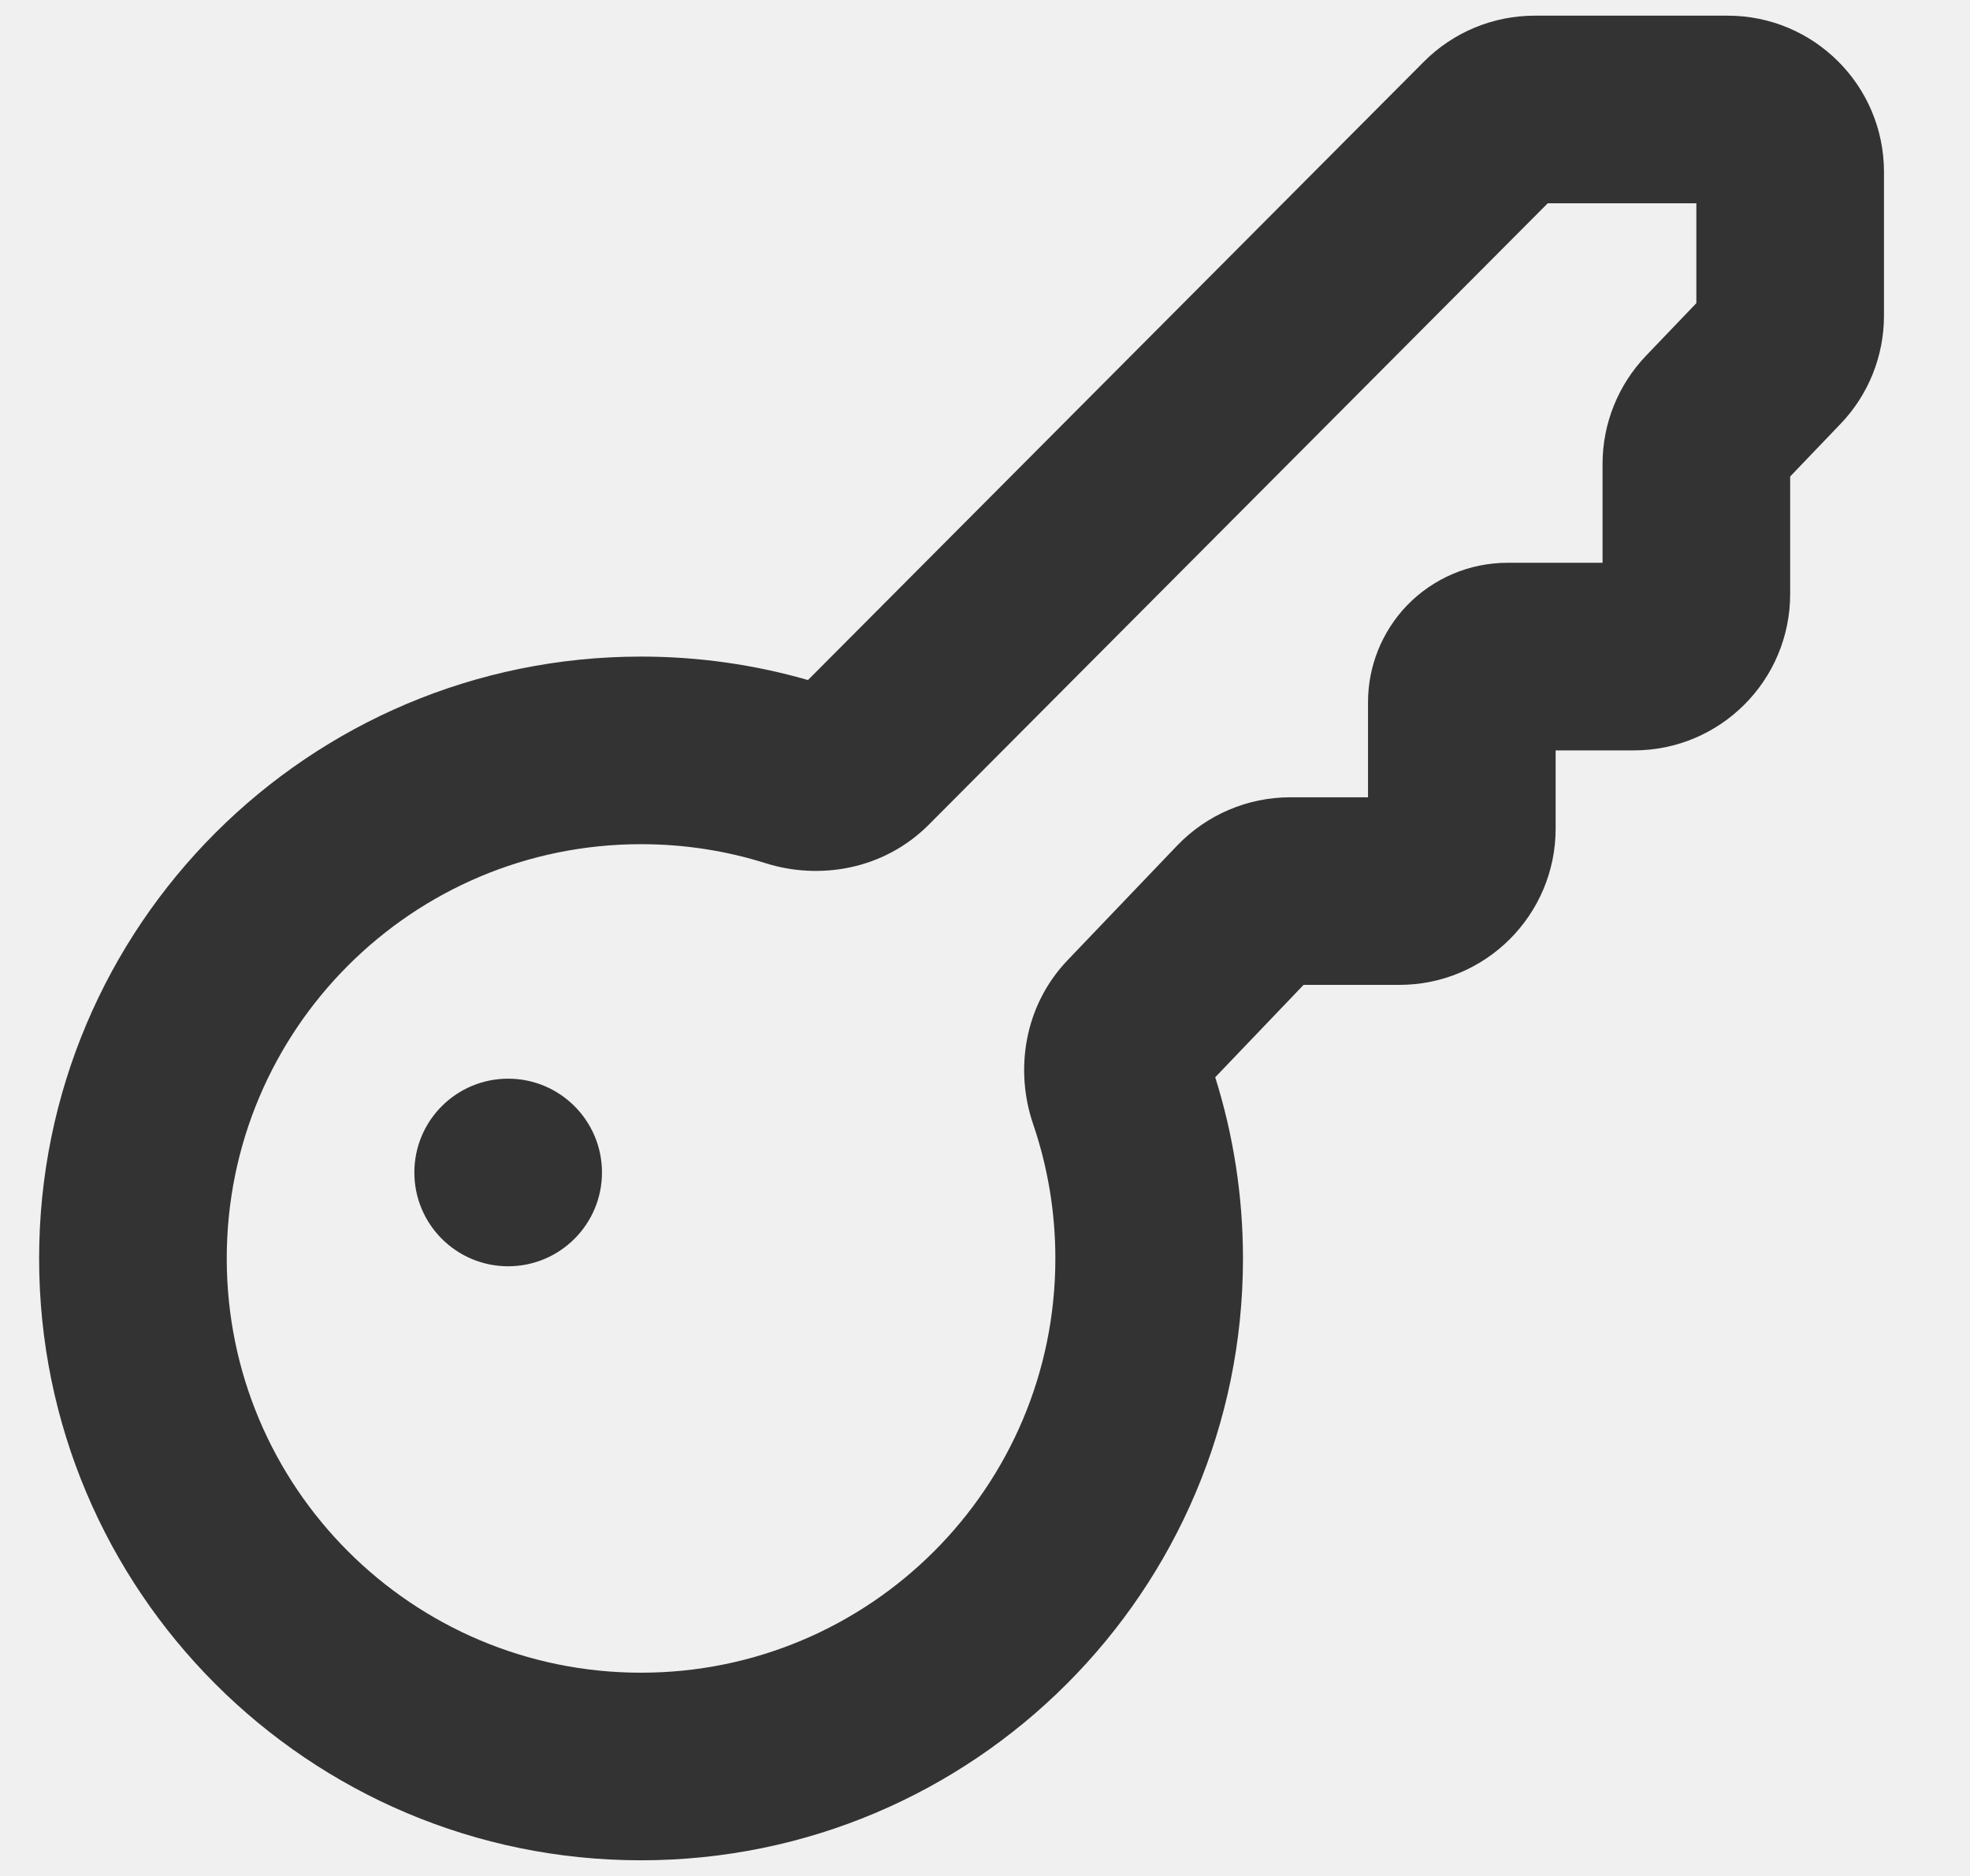
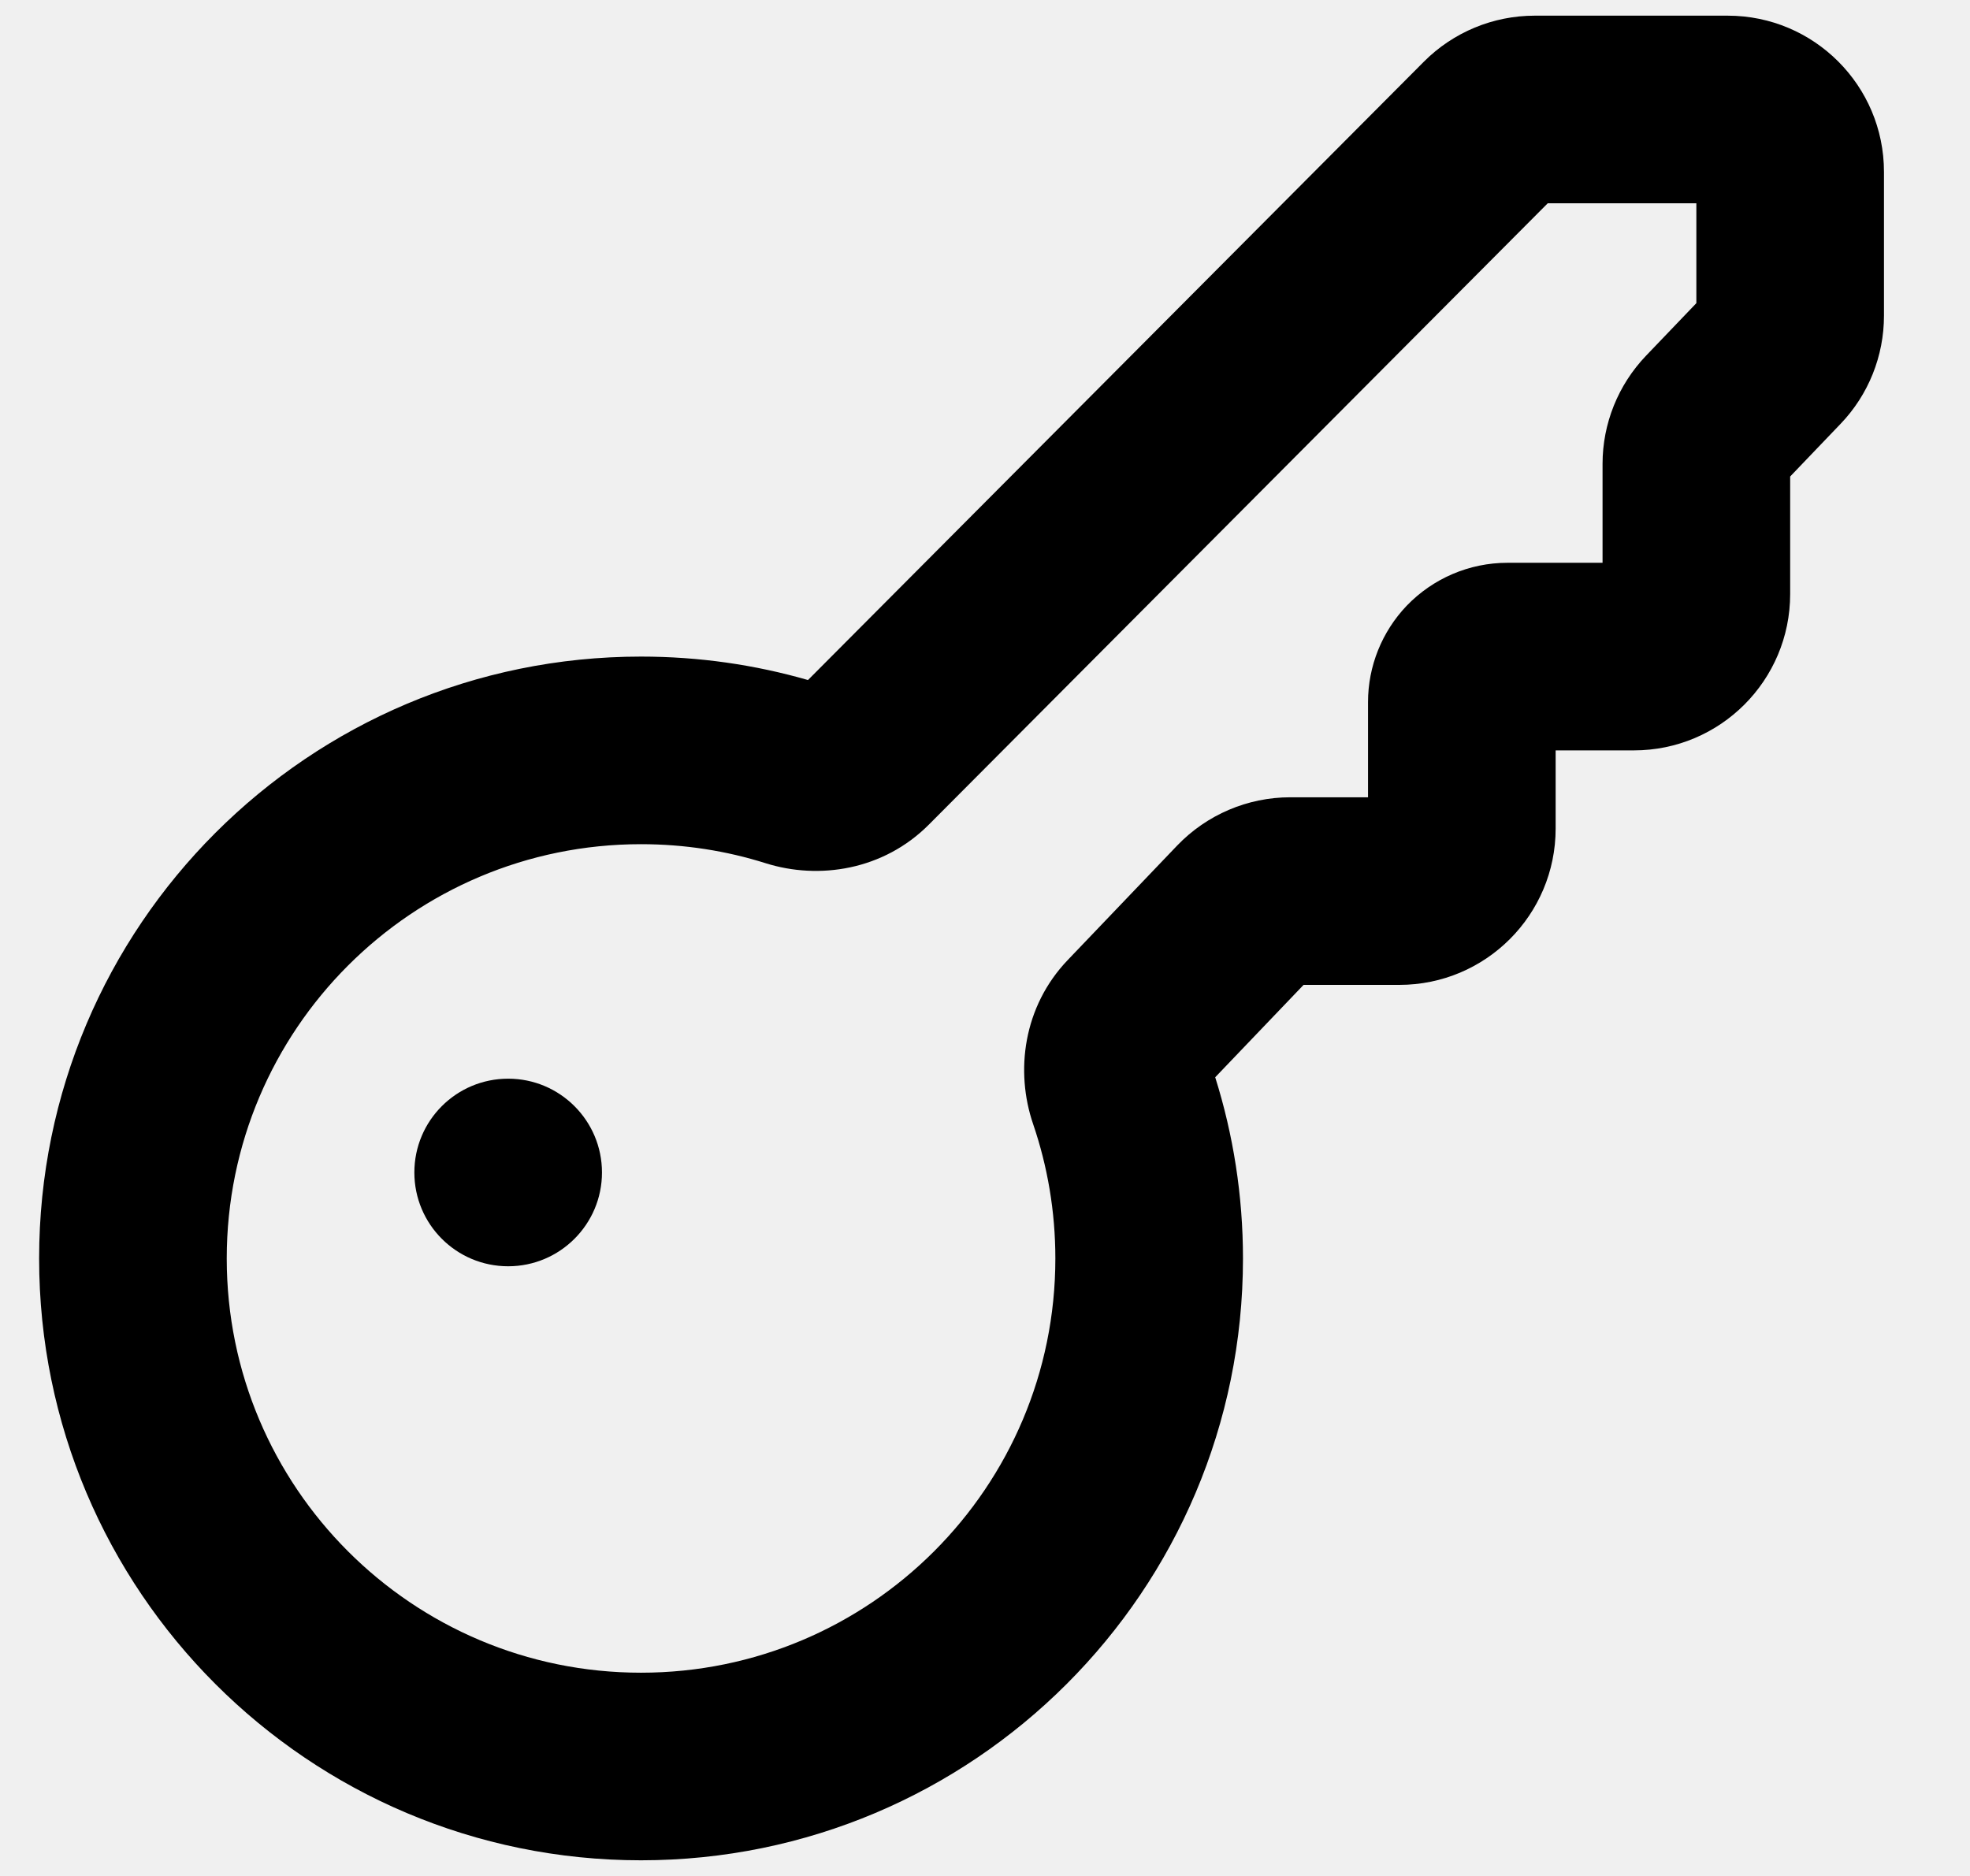
<svg xmlns="http://www.w3.org/2000/svg" width="21" height="20" viewBox="0 0 21 20" fill="none">
  <g clip-path="url(#clip0_369_36321)">
-     <path fill-rule="evenodd" clip-rule="evenodd" d="M9.902 8.791L16.499 2.167H18.083V3.232L17.546 3.793C17.249 4.104 17.083 4.516 17.083 4.946V6H16.069C15.663 6 15.276 6.166 14.995 6.458C14.731 6.735 14.583 7.103 14.583 7.485V8.5H13.754C13.299 8.5 12.864 8.686 12.549 9.014L11.383 10.234C10.907 10.731 10.82 11.421 11.013 11.984C11.166 12.432 11.25 12.914 11.25 13.417C11.25 15.856 9.273 17.833 6.833 17.833C4.394 17.833 2.417 15.856 2.417 13.417C2.417 10.977 4.394 9 6.833 9C7.298 9 7.744 9.071 8.162 9.203C8.73 9.382 9.417 9.278 9.902 8.791ZM16.36 0.167C15.917 0.167 15.492 0.343 15.179 0.657L8.613 7.25C8.047 7.087 7.45 7 6.833 7C3.289 7 0.417 9.873 0.417 13.417C0.417 16.96 3.289 19.833 6.833 19.833C10.377 19.833 13.25 16.96 13.25 13.417C13.25 12.745 13.146 12.095 12.954 11.485L13.896 10.5H14.917C15.837 10.5 16.583 9.754 16.583 8.833V8H17.417C18.337 8 19.083 7.254 19.083 6.333V5.08L19.621 4.518C19.918 4.208 20.083 3.795 20.083 3.366V1.833C20.083 0.913 19.337 0.167 18.417 0.167H16.36ZM5.417 13.5C5.969 13.5 6.417 13.052 6.417 12.5C6.417 11.948 5.969 11.5 5.417 11.5C4.864 11.5 4.417 11.948 4.417 12.5C4.417 13.052 4.864 13.5 5.417 13.5Z" fill="#333333" />
+     <path fill-rule="evenodd" clip-rule="evenodd" d="M9.902 8.791L16.499 2.167H18.083V3.232L17.546 3.793C17.249 4.104 17.083 4.516 17.083 4.946V6H16.069C15.663 6 15.276 6.166 14.995 6.458C14.731 6.735 14.583 7.103 14.583 7.485V8.5H13.754C13.299 8.5 12.864 8.686 12.549 9.014L11.383 10.234C10.907 10.731 10.82 11.421 11.013 11.984C11.166 12.432 11.25 12.914 11.25 13.417C11.25 15.856 9.273 17.833 6.833 17.833C4.394 17.833 2.417 15.856 2.417 13.417C2.417 10.977 4.394 9 6.833 9C7.298 9 7.744 9.071 8.162 9.203C8.73 9.382 9.417 9.278 9.902 8.791ZM16.36 0.167C15.917 0.167 15.492 0.343 15.179 0.657L8.613 7.25C8.047 7.087 7.45 7 6.833 7C3.289 7 0.417 9.873 0.417 13.417C0.417 16.96 3.289 19.833 6.833 19.833C10.377 19.833 13.25 16.96 13.25 13.417C13.25 12.745 13.146 12.095 12.954 11.485L13.896 10.5H14.917C15.837 10.5 16.583 9.754 16.583 8.833V8H17.417C18.337 8 19.083 7.254 19.083 6.333V5.08L19.621 4.518C19.918 4.208 20.083 3.795 20.083 3.366V1.833C20.083 0.913 19.337 0.167 18.417 0.167H16.36ZM5.417 13.5C5.969 13.5 6.417 13.052 6.417 12.5C6.417 11.948 5.969 11.5 5.417 11.5C4.864 11.5 4.417 11.948 4.417 12.5C4.417 13.052 4.864 13.5 5.417 13.5Z" fill="currentColor" />
  </g>
  <defs>
    <clipPath id="clip0_369_36321">
      <rect width="20" height="20" fill="white" transform="translate(0.25)" />
    </clipPath>
  </defs>
</svg>
